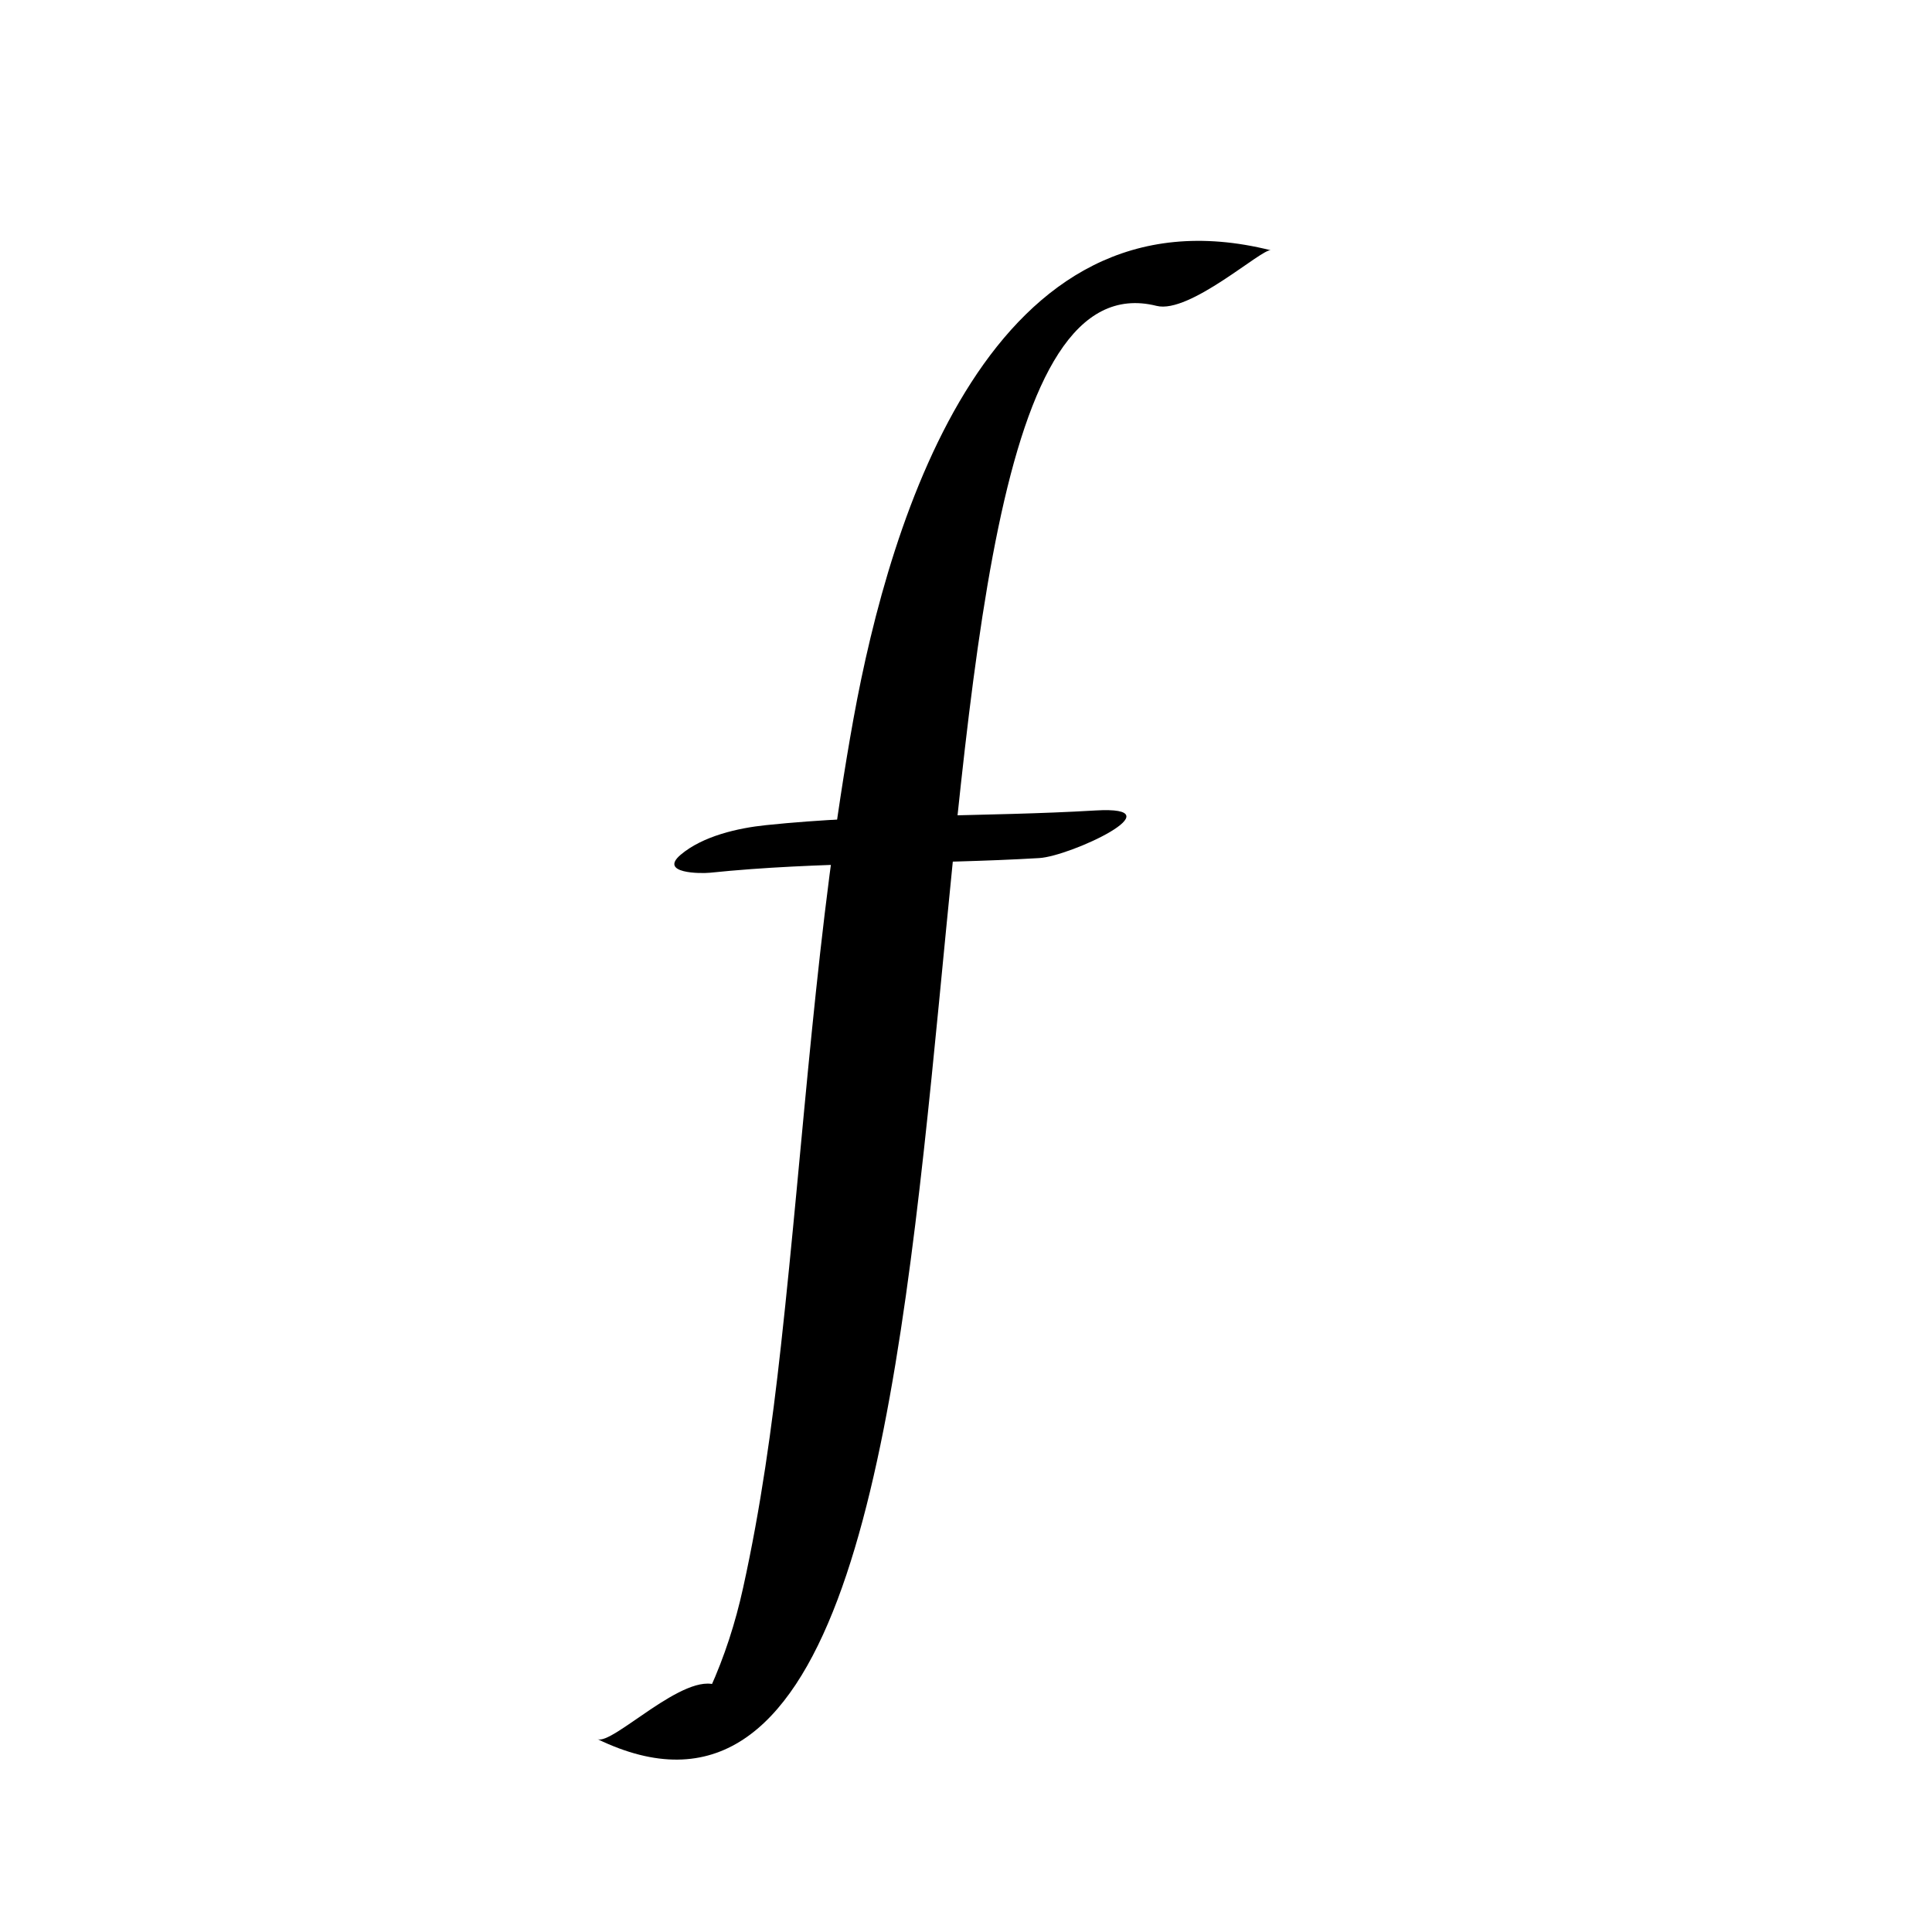
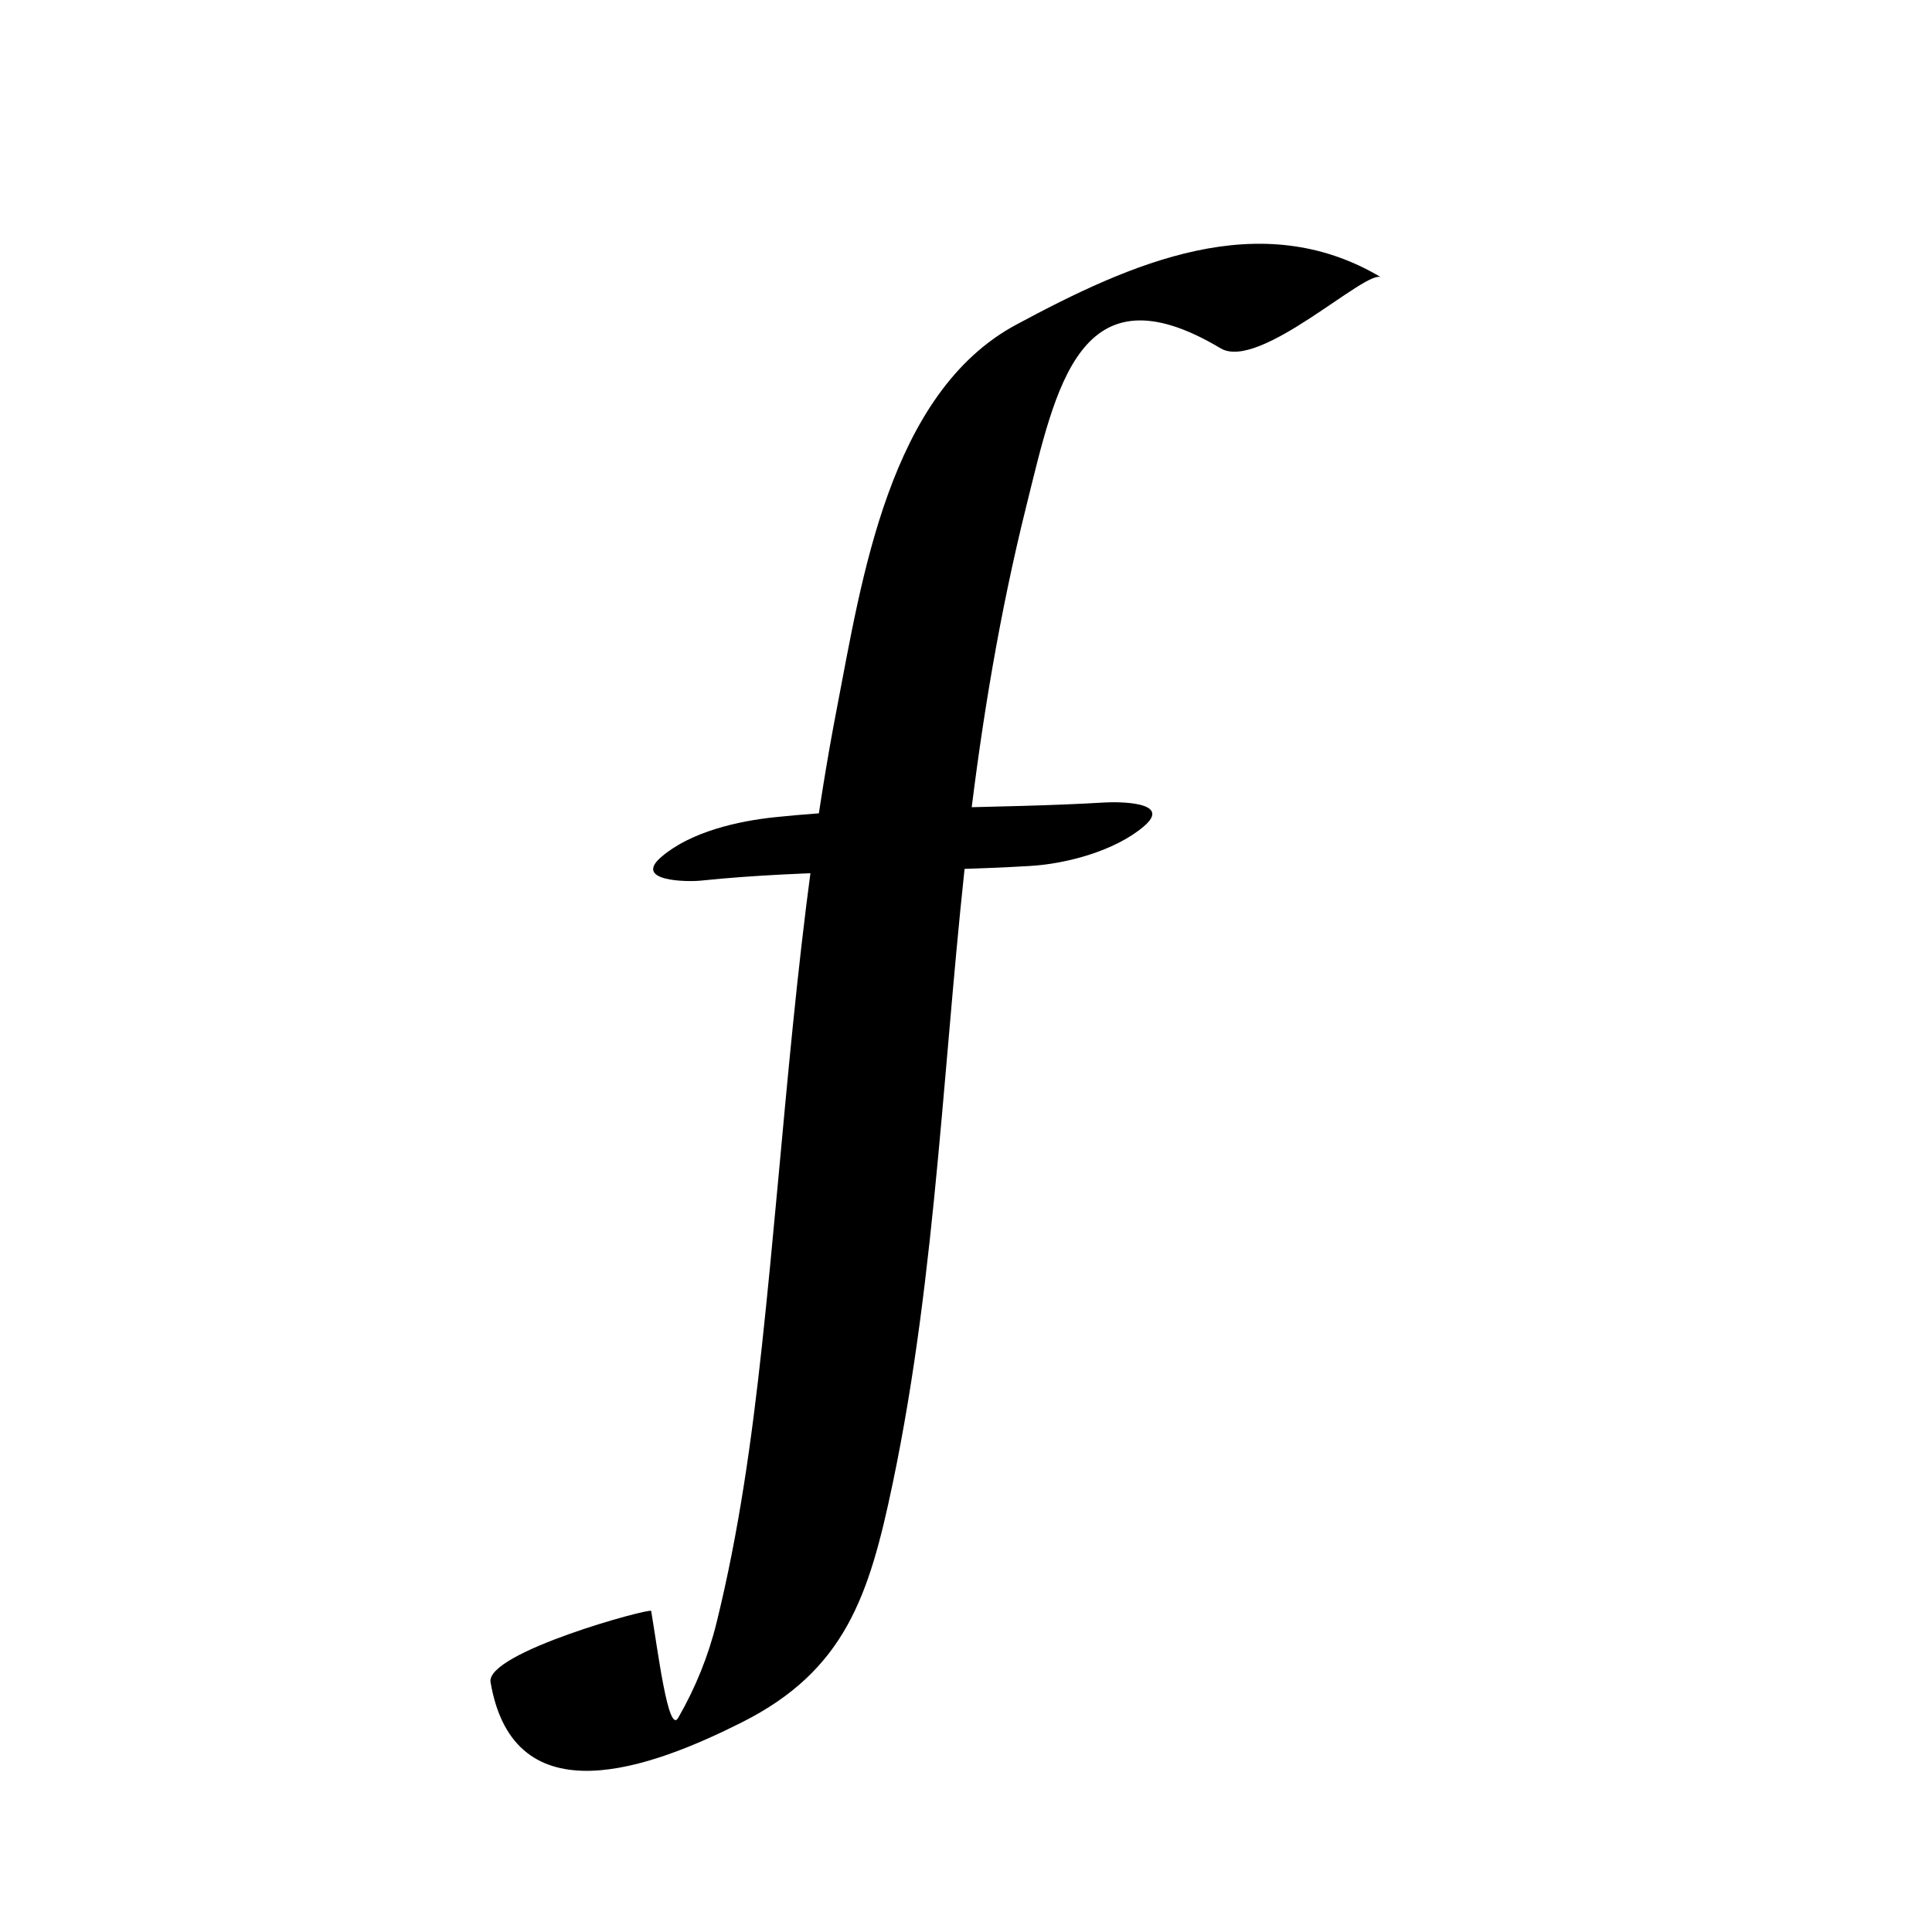
<svg xmlns="http://www.w3.org/2000/svg" version="1.1" id="Layer_1" x="0px" y="0px" width="22px" height="22px" viewBox="0 0 22 22" enable-background="new 0 0 22 22" xml:space="preserve">
  <g>
    <g>
-       <path d="M14.471,2.85c-3.179-0.797-4.334,3.032-4.752,5.333c-0.427,2.356-0.563,4.762-0.826,7.139    c-0.102,0.926-0.23,1.848-0.431,2.758c-0.087,0.397-0.211,0.782-0.379,1.153c-0.28,0.617,0.87,0.341,0.09-0.037    c-0.369-0.179-1.204,0.688-1.371,0.607c5.357,2.594,2.67-17.248,6.368-16.32C13.546,3.578,14.373,2.826,14.471,2.85L14.471,2.85z" />
+       <path d="M15.727,3.158c-1.381-0.825-2.857-0.159-4.155,0.539c-1.451,0.78-1.76,2.91-2.041,4.361    c-0.463,2.393-0.593,4.849-0.855,7.269c-0.115,1.061-0.261,2.117-0.517,3.153c-0.094,0.381-0.241,0.742-0.436,1.081    c-0.113,0.197-0.232-0.769-0.308-1.217c-0.007-0.038-1.886,0.474-1.829,0.811c0.266,1.565,1.837,0.973,2.861,0.458    c1.18-0.593,1.451-1.447,1.717-2.715c0.512-2.439,0.579-4.985,0.871-7.457c0.146-1.238,0.35-2.465,0.651-3.675    c0.339-1.362,0.605-2.76,2.213-1.8C14.341,4.231,15.56,3.058,15.727,3.158L15.727,3.158z" />
    </g>
  </g>
  <g>
    <g>
-       <path d="M8.084,9.938c1.248-0.129,2.5-0.093,3.75-0.167c0.356-0.021,1.592-0.598,0.639-0.542c-1.251,0.074-2.501,0.037-3.75,0.167    c-0.32,0.033-0.72,0.124-0.972,0.337C7.5,9.946,7.975,9.949,8.084,9.938L8.084,9.938z" />
+       <path d="M7.978,10.028c1.247-0.129,2.5-0.093,3.75-0.167c0.418-0.024,0.97-0.173,1.296-0.45c0.339-0.287-0.303-0.281-0.444-0.273    c-1.251,0.074-2.501,0.037-3.75,0.167C8.403,9.349,7.87,9.47,7.534,9.755C7.199,10.039,7.832,10.043,7.978,10.028L7.978,10.028z" />
    </g>
  </g>
</svg>
